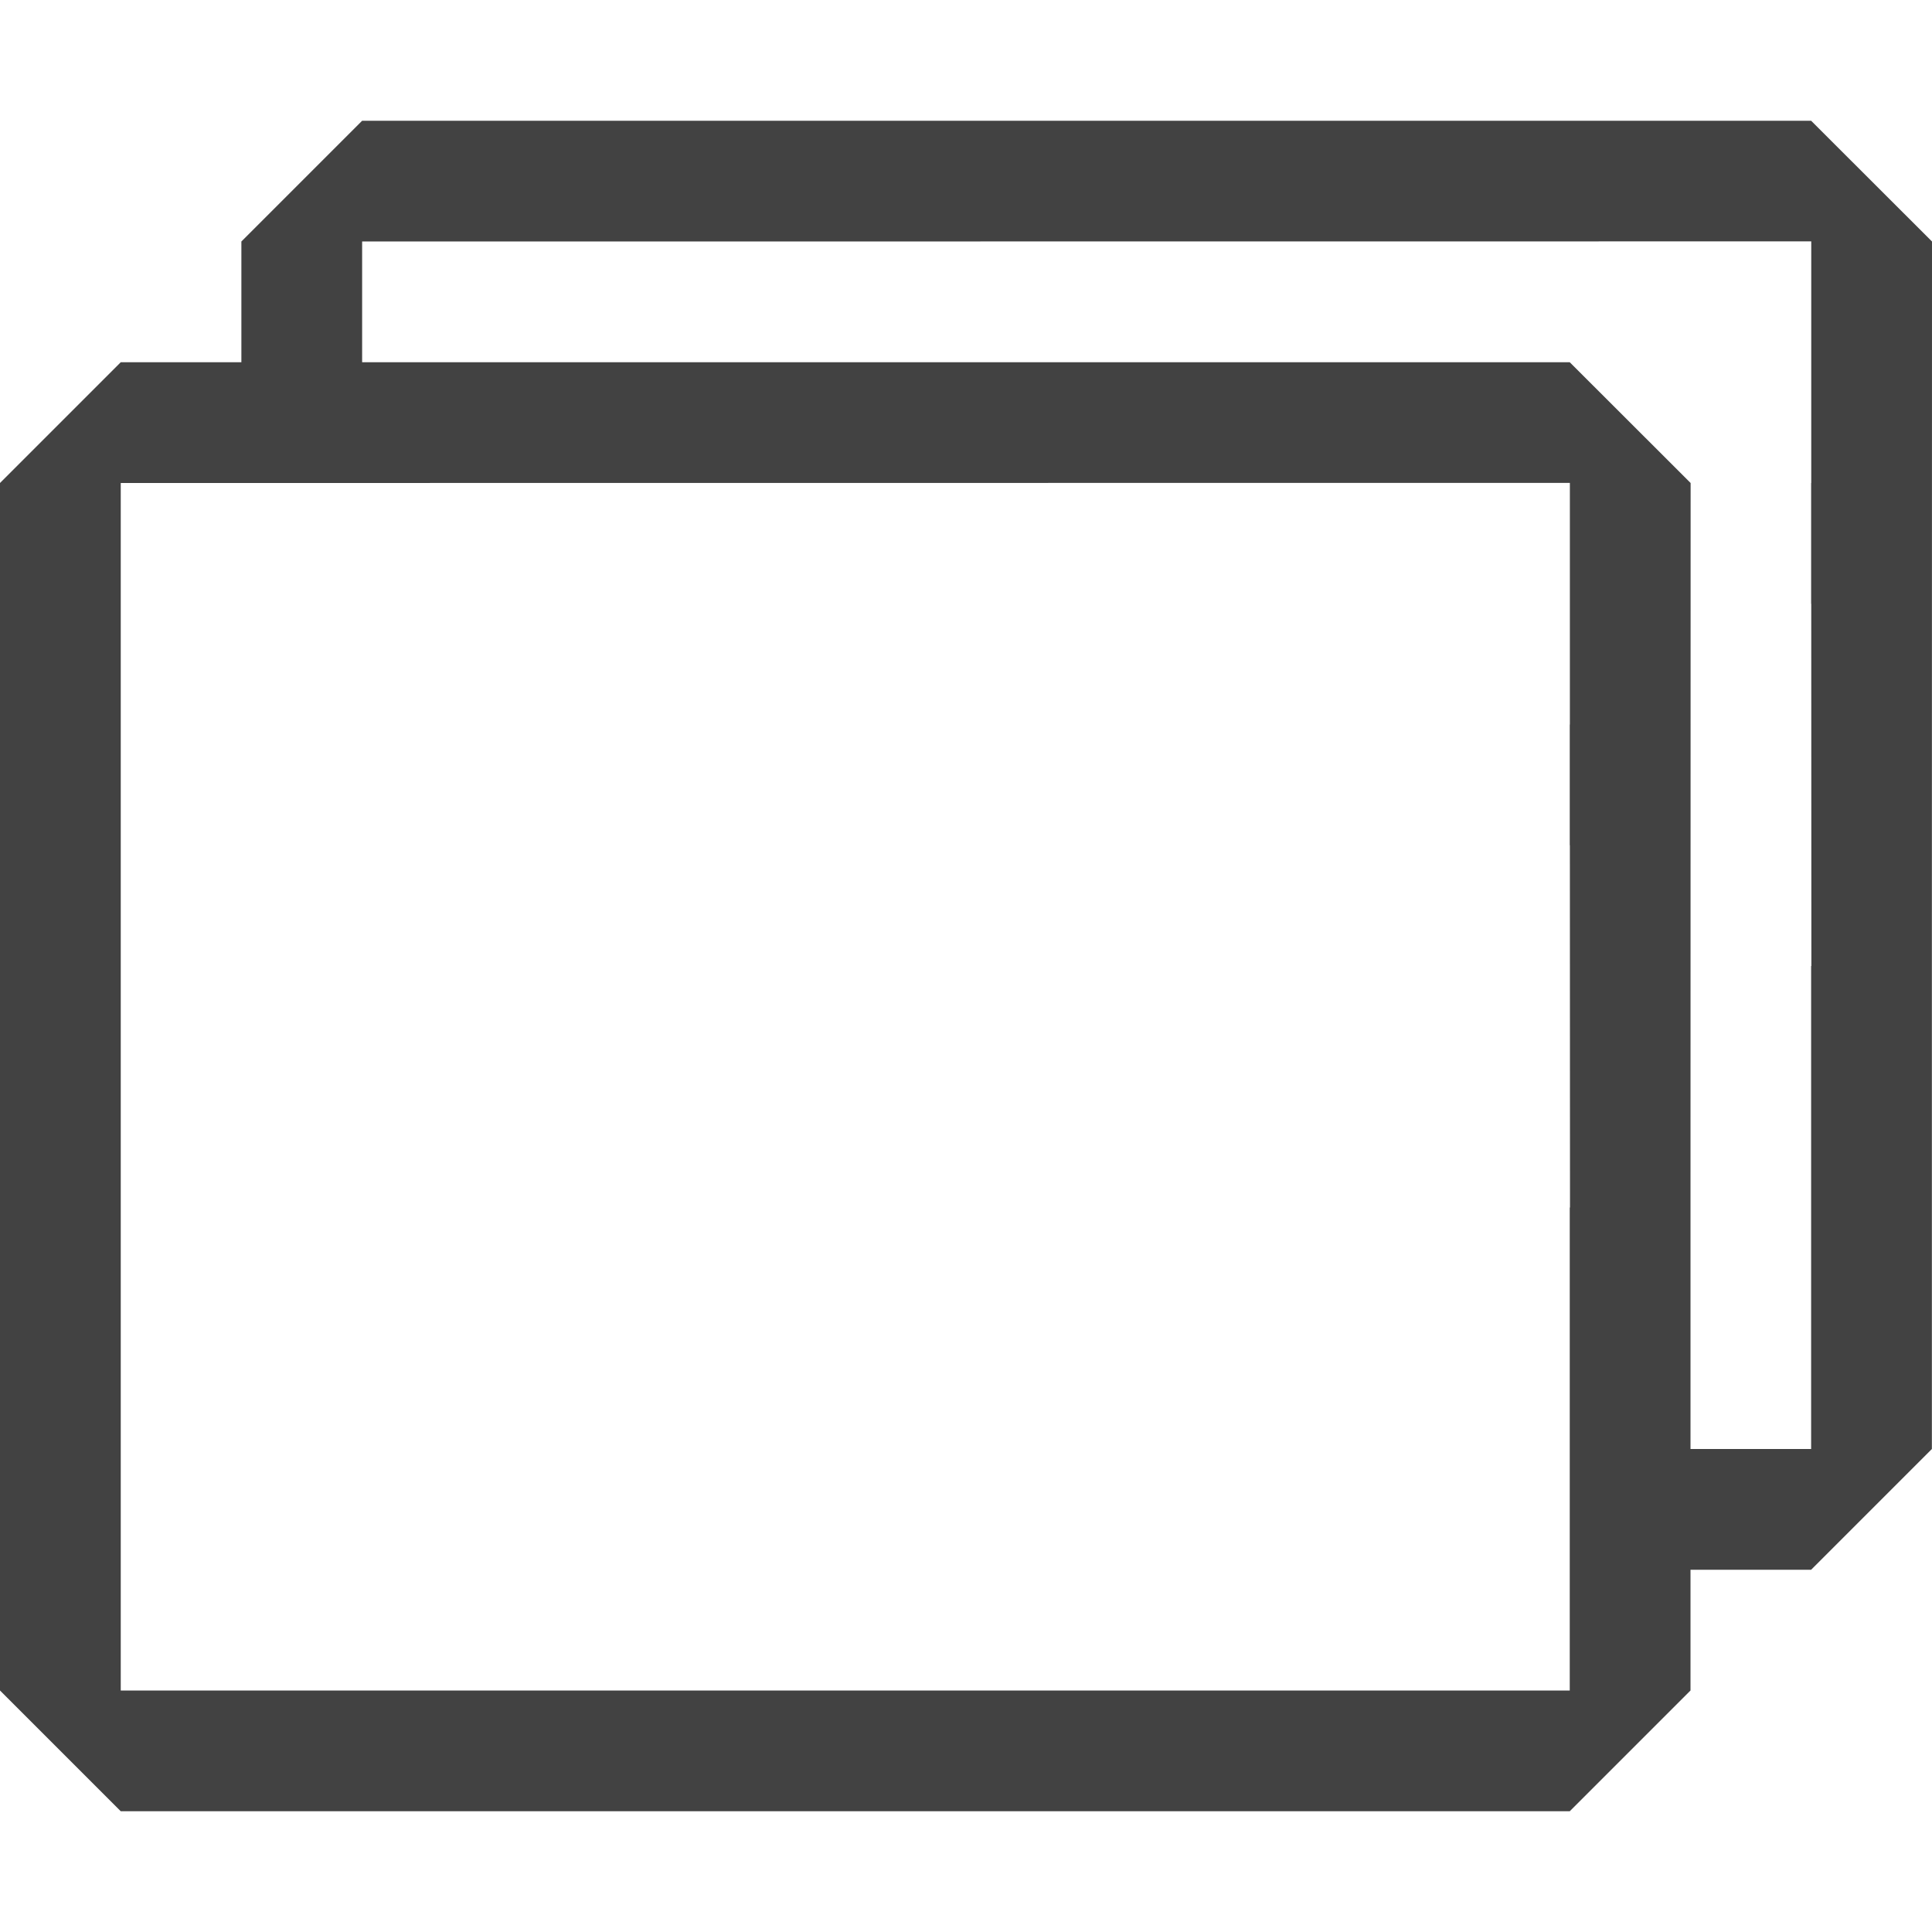
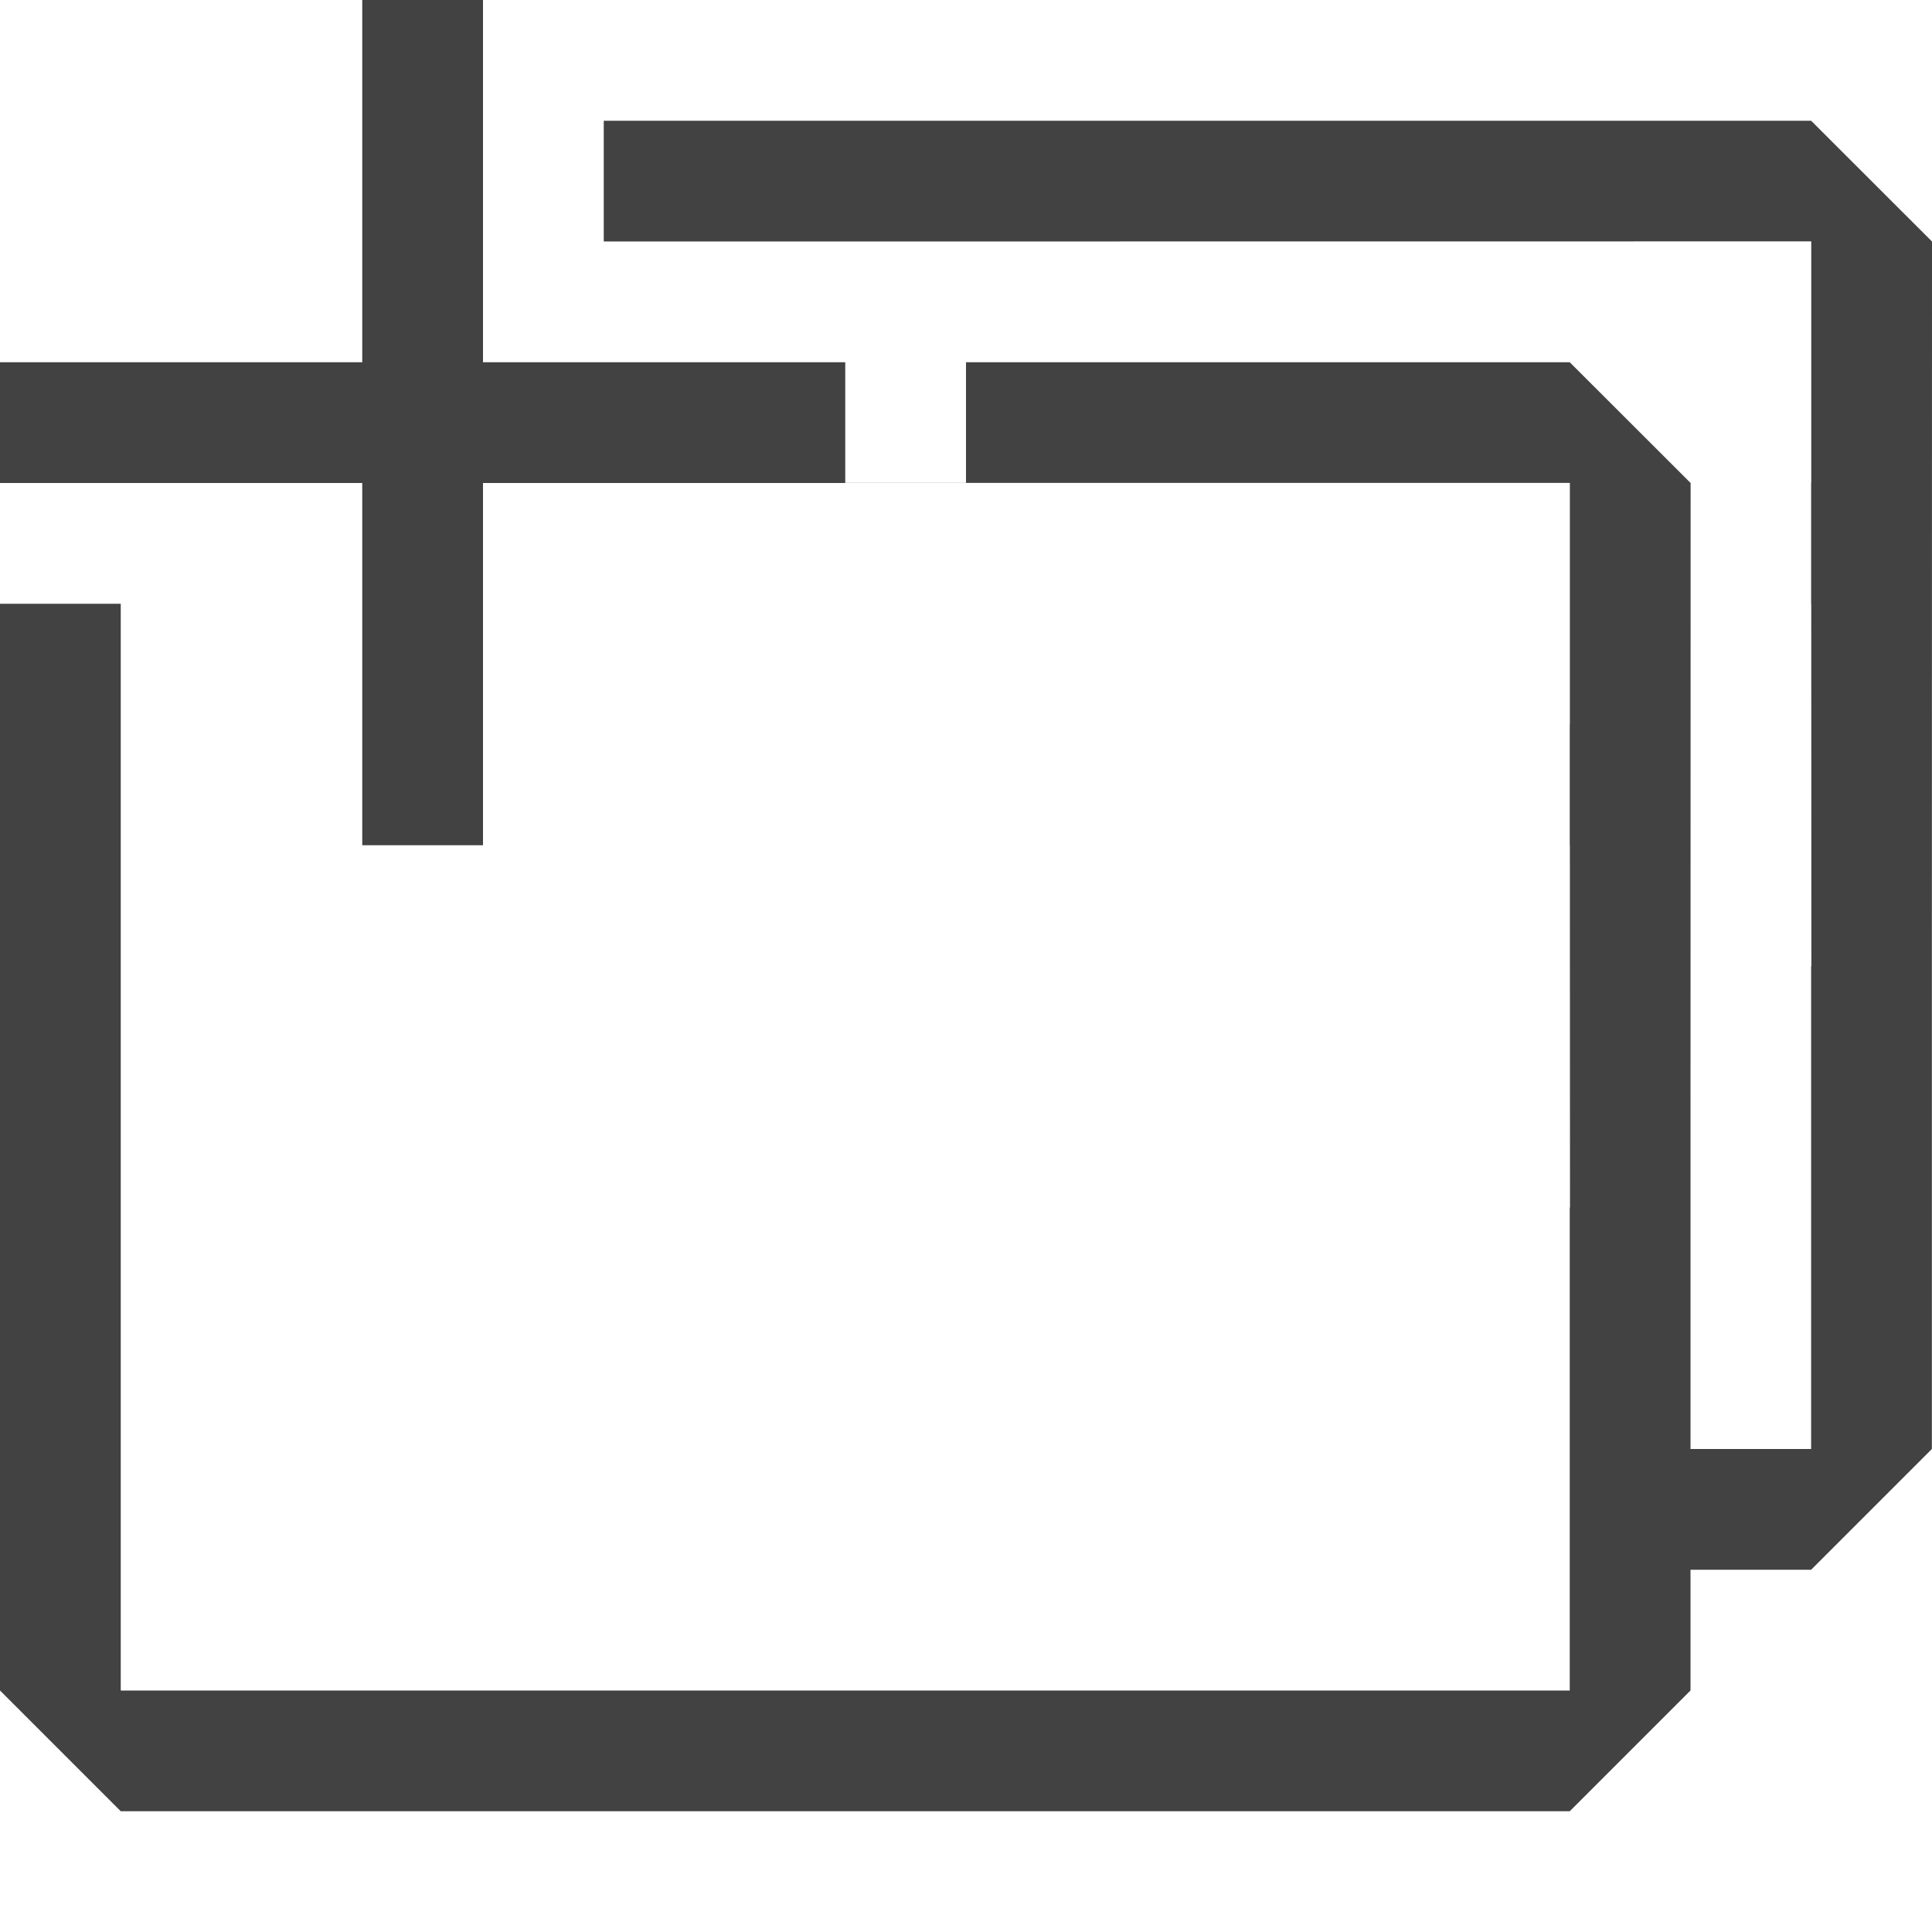
<svg xmlns="http://www.w3.org/2000/svg" width="16px" height="16px" viewBox="0 0 16 16" version="1.1" xml:space="preserve" style="fill-rule:evenodd;clip-rule:evenodd;stroke-linejoin:round;stroke-miterlimit:2;">
-   <path d="M1,14L13,14L13,10L13.002,10L13.001,7L13,7L13,6L13.001,6L13.001,3.999L1,4L1,14ZM14,12L14.999,12L14.999,8L15.001,8L15,5L14.999,5L14.999,4L15,4L15,1.999L2.999,2L2.999,3L13,3L14.001,4L14,10L14,12ZM14,14L13,15L1,15L0,14L0,4L1,3L1.999,3L1.999,2L2.999,1L14.999,1L16,2L15.999,8L15.999,12L14.999,13L14,13L14,14Z" style="fill:rgb(66,66,66);" />
+   <path d="M7,4L7,4L4,4L4,7L3,7L3,4L0,4L0,3L3,3L3,0L4,0L4,3L7,3L7,3.999L8,3.999L8,3L13,3L14.001,4L14,10L14,12L14.999,12L14.999,8L15.001,8L15,5L14.999,5L14.999,4L15,4L15,1.999L5,2L5,1L14.999,1L16,2L15.999,8L15.999,12L14.999,13L14,13L14,14L13,15L1,15L0,14L0,5L1,5L1,14L13,14L13,10L13.002,10L13.001,7L13,7L13,6L13.001,6L13.001,3.999L8,3.999L8,4L7,4Z" style="fill:rgb(66,66,66);" />
</svg>
